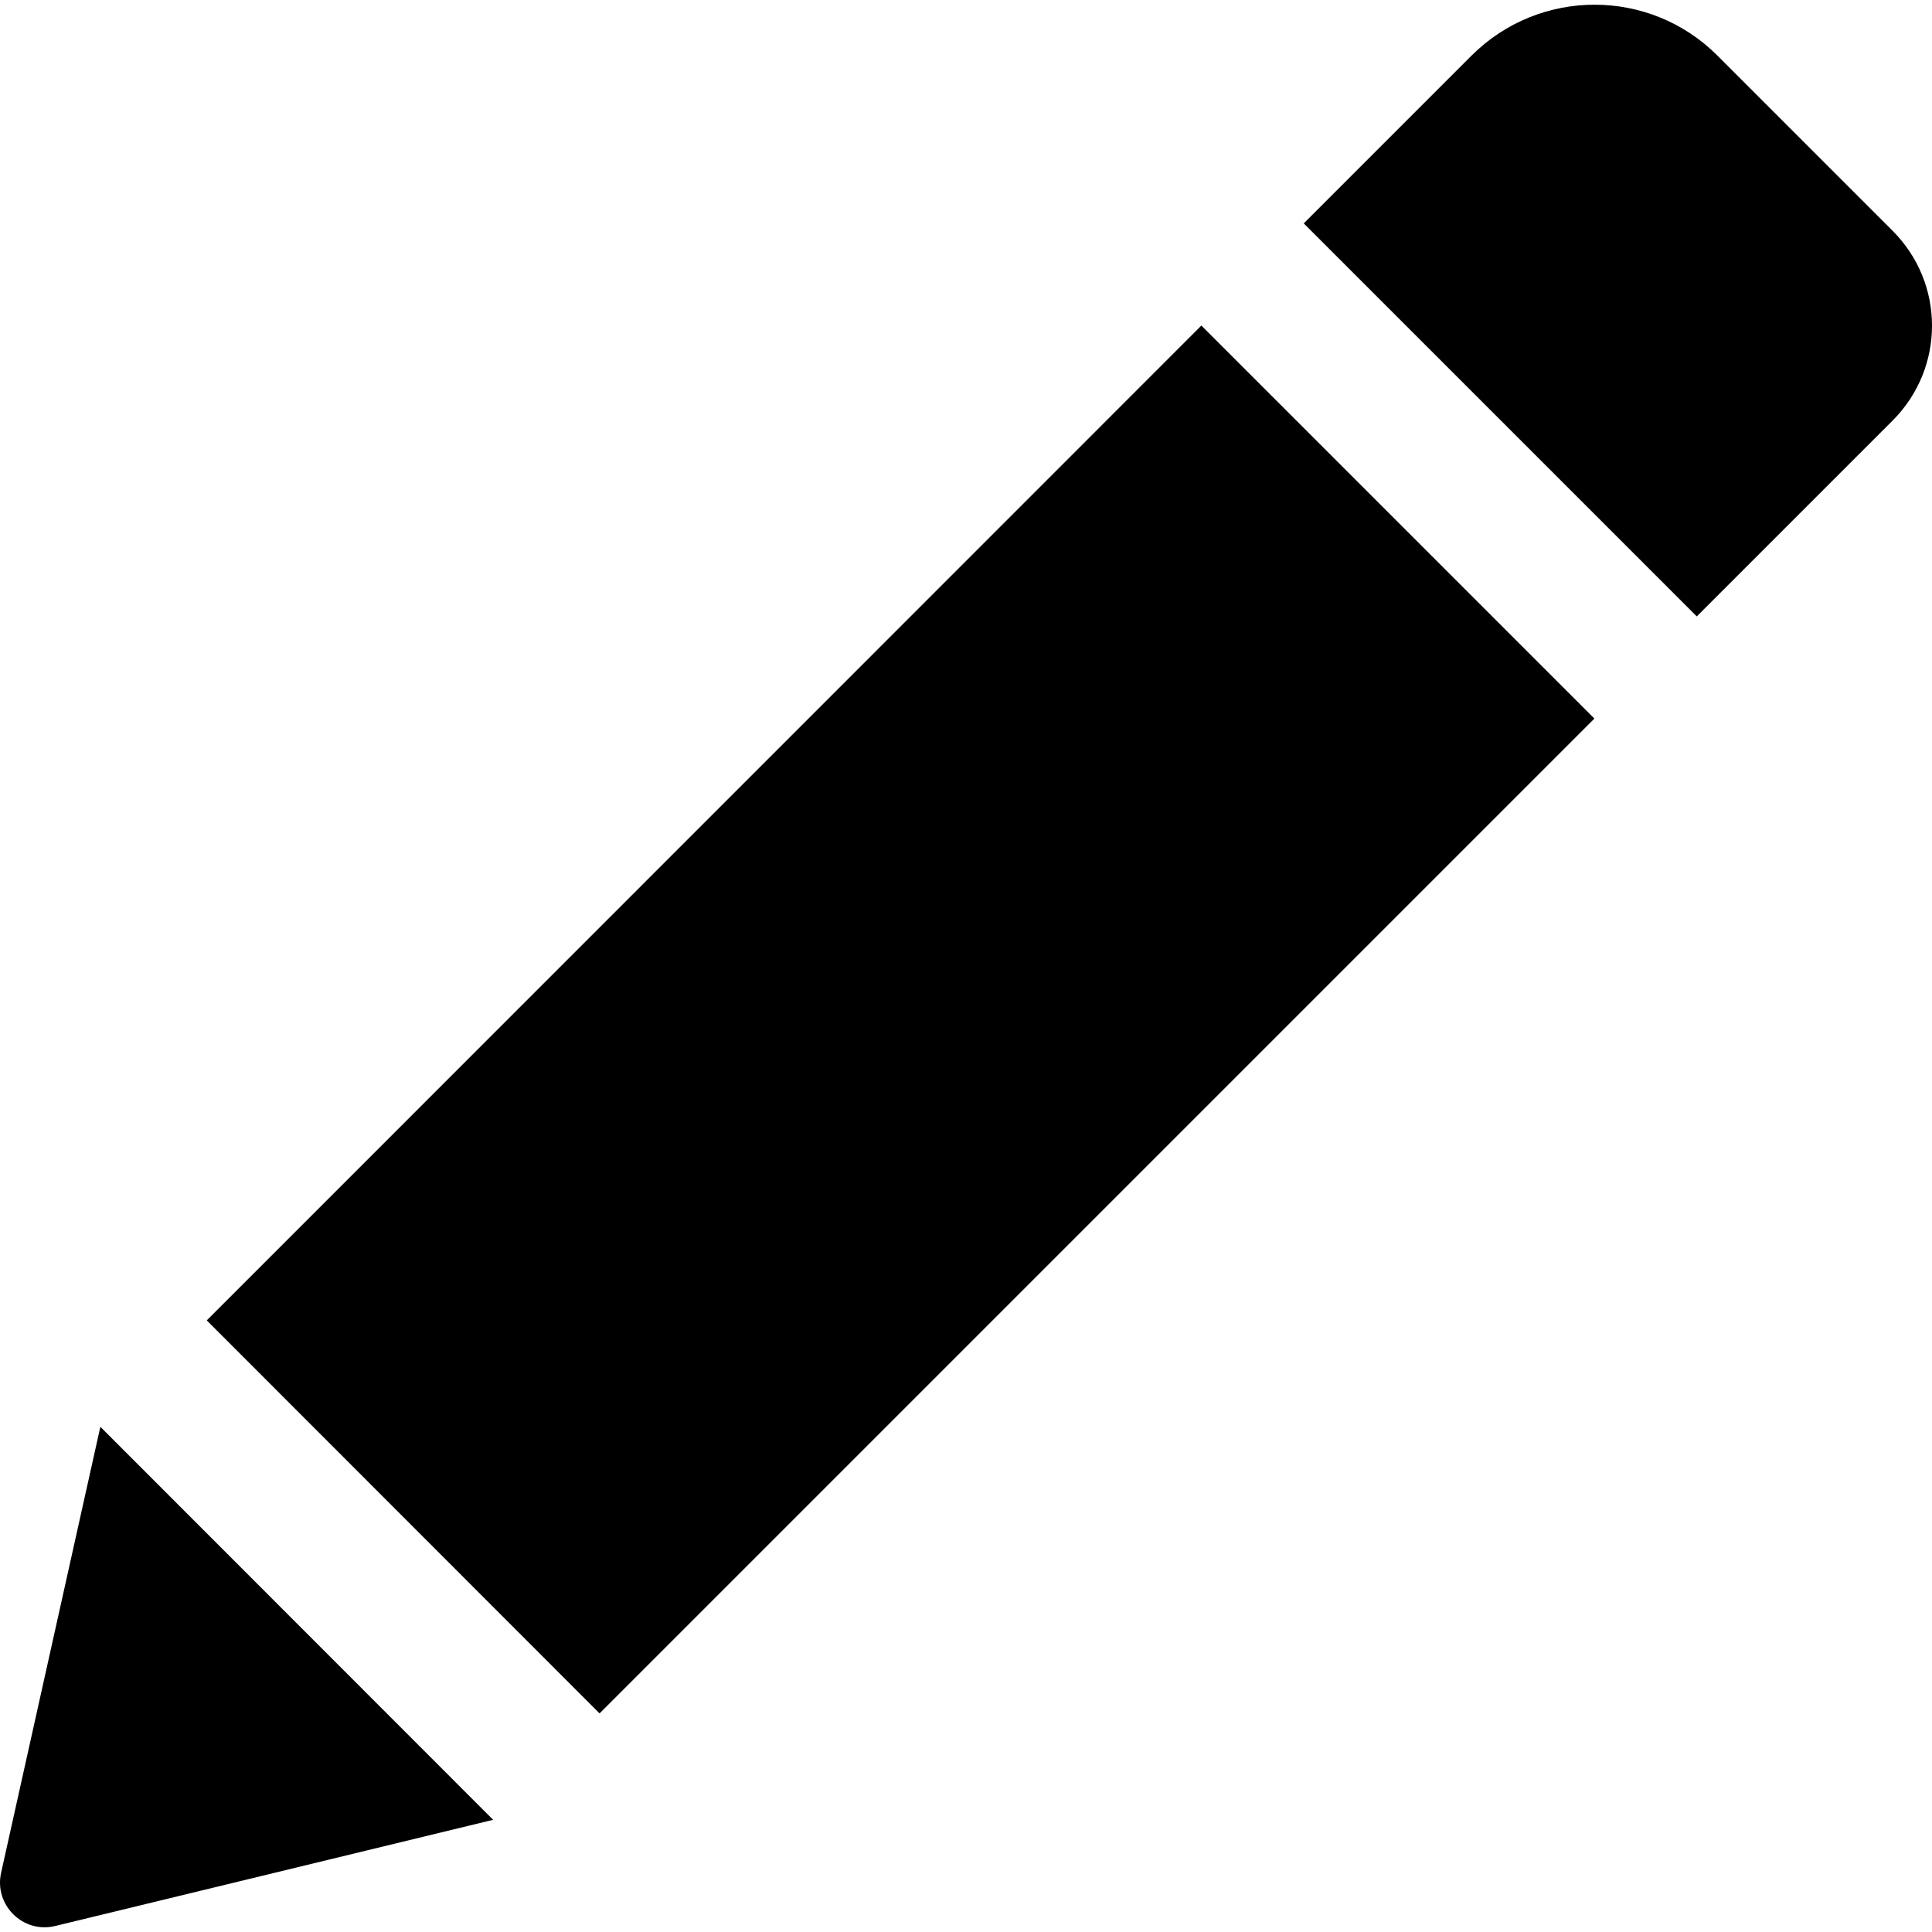
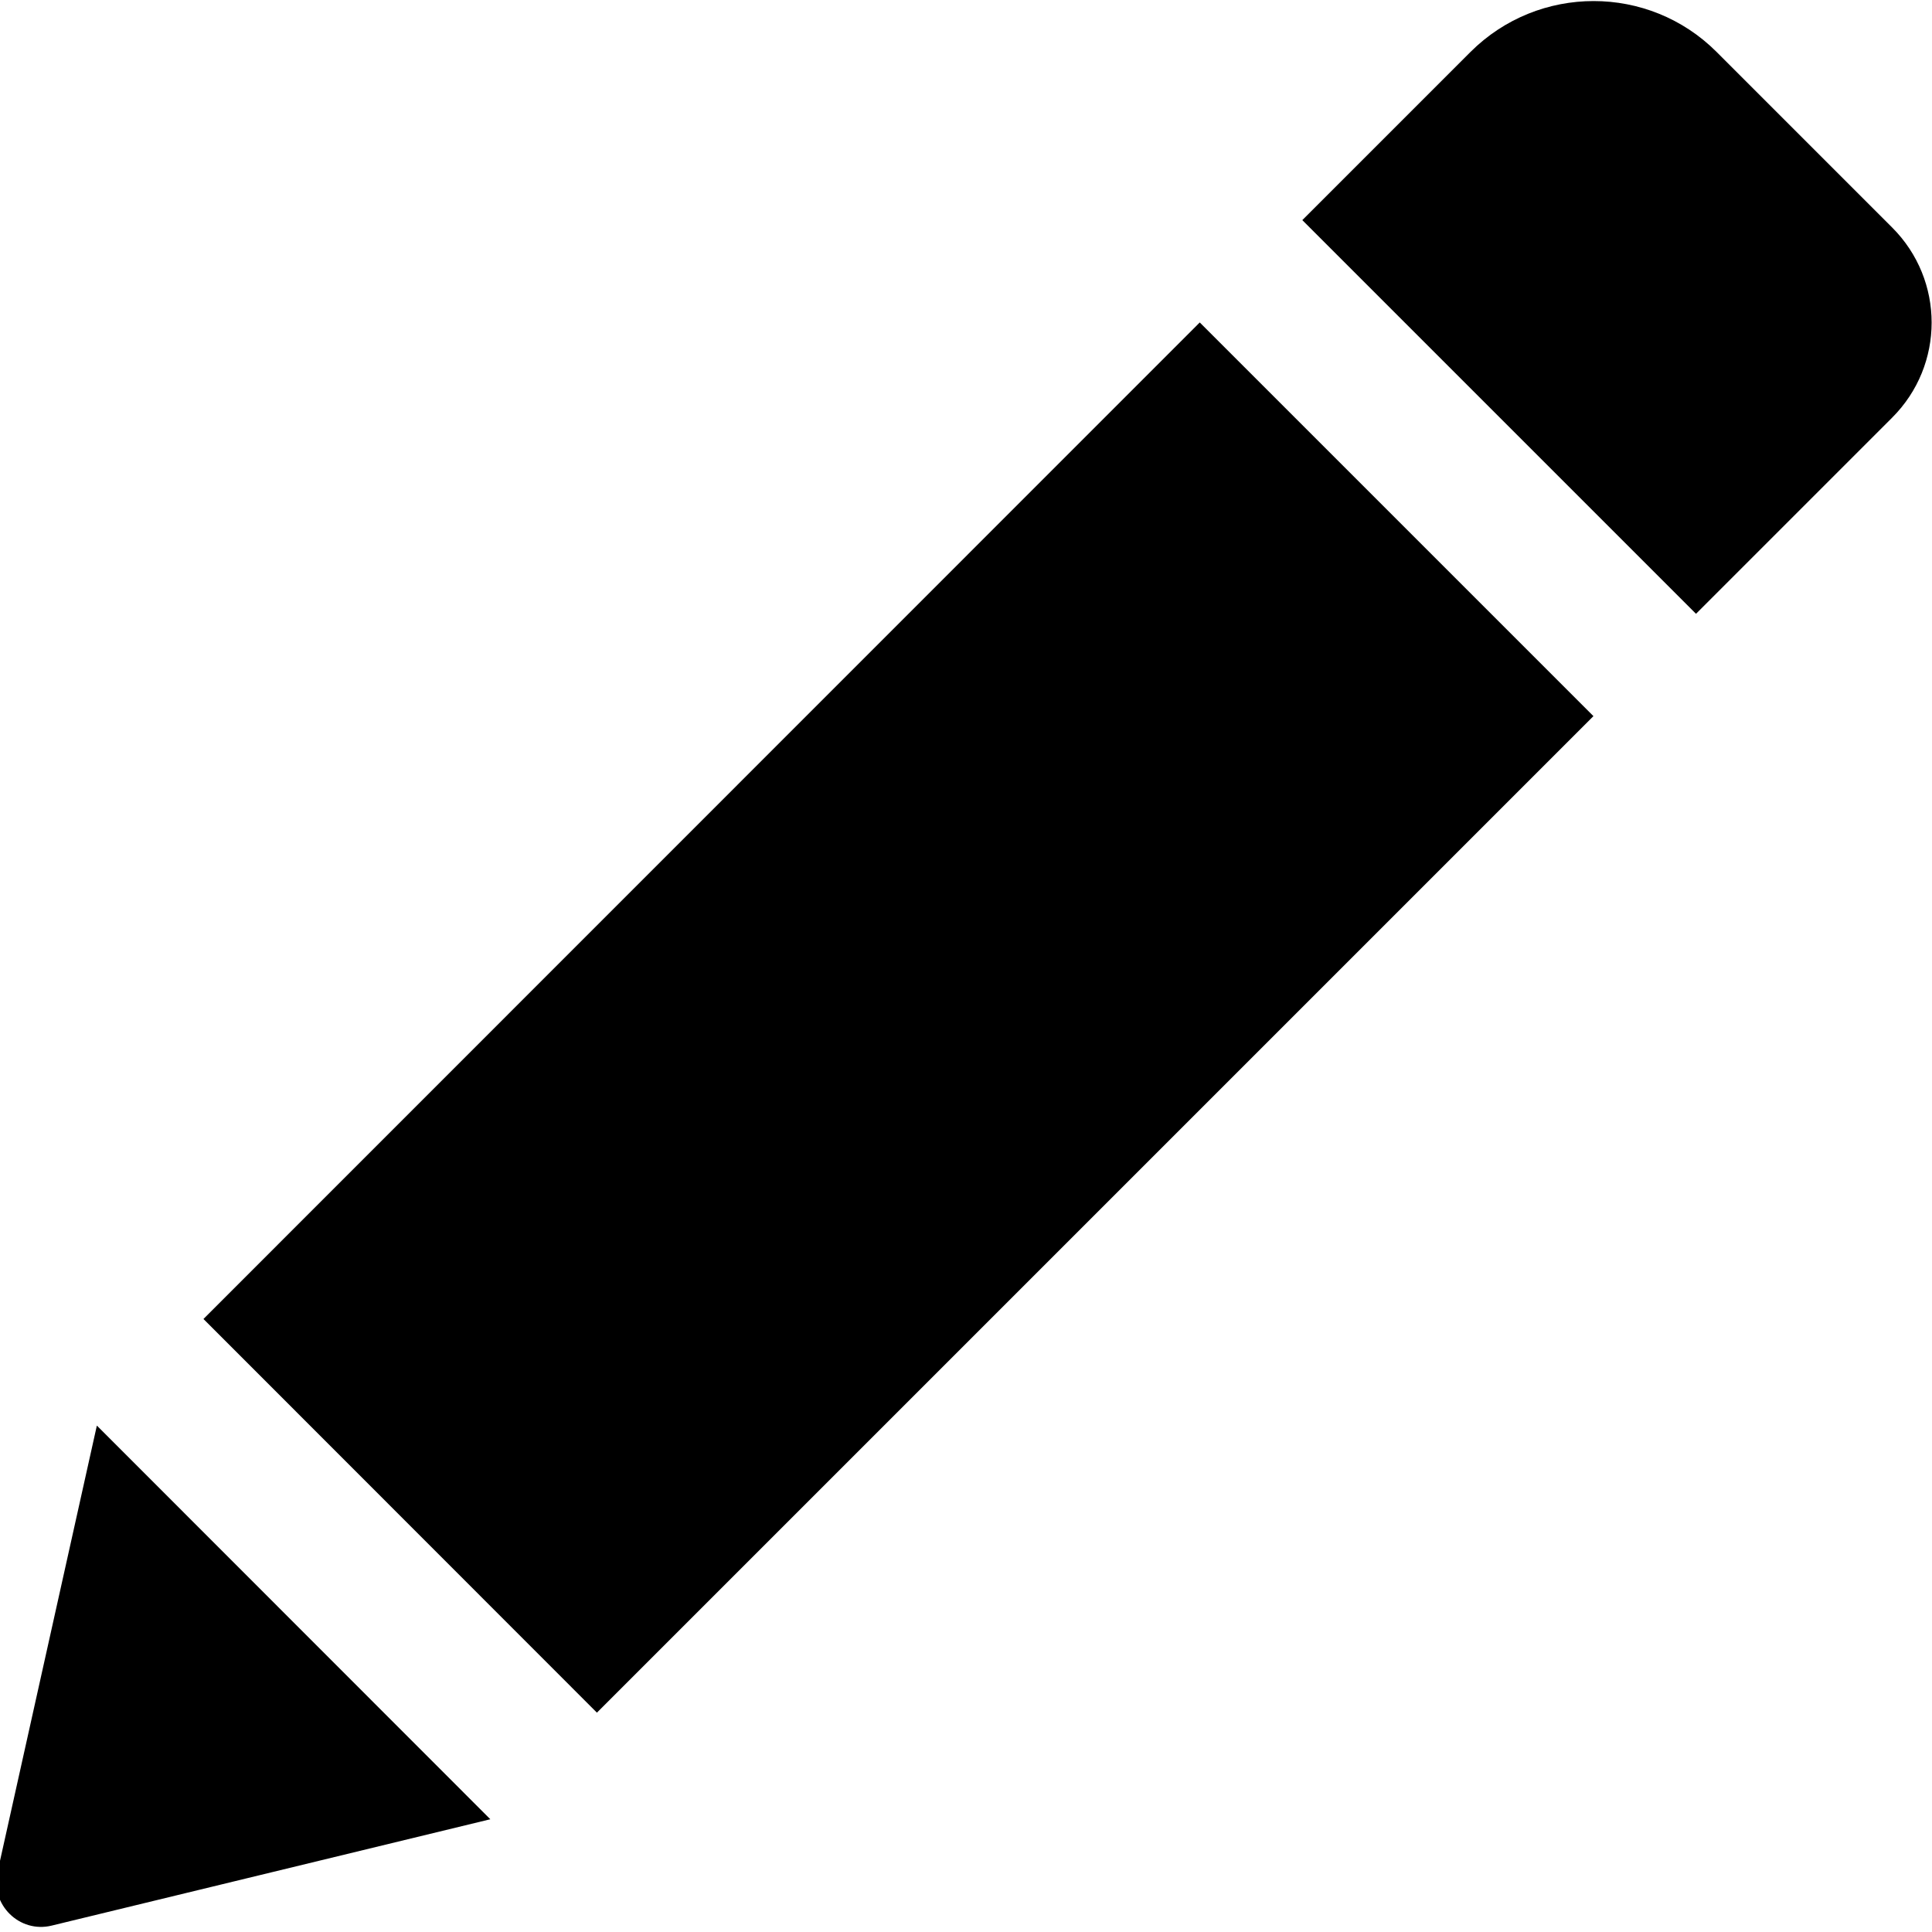
- <svg xmlns="http://www.w3.org/2000/svg" version="1.1" id="Capa_1" x="0px" y="0px" width="528.899px" height="528.899px" viewBox="0 0 528.899 528.899" style="enable-background:new 0 0 528.899 528.899;" xml:space="preserve">
+ <svg xmlns="http://www.w3.org/2000/svg" version="1.1" id="Capa_1" x="0px" y="0px" width="528.899px" height="528.899px" viewBox="01 01 528 528" style="enable-background:new 0 0 528.899 528.899;" xml:space="preserve">
  <g>
    <path d="M328.883,89.125l107.59,107.589l-272.34,272.34L56.604,361.465L328.883,89.125z M518.113,63.177l-47.981-47.981   c-18.543-18.543-48.653-18.543-67.259,0l-45.961,45.961l107.59,107.59l53.611-53.611   C532.495,100.753,532.495,77.559,518.113,63.177z M0.3,512.69c-1.958,8.812,5.998,16.708,14.811,14.565l119.891-29.069   L27.473,390.597L0.3,512.69z" />
  </g>
  <g>
</g>
  <g>
</g>
  <g>
</g>
  <g>
</g>
  <g>
</g>
  <g>
</g>
  <g>
</g>
  <g>
</g>
  <g>
</g>
  <g>
</g>
  <g>
</g>
  <g>
</g>
  <g>
</g>
  <g>
</g>
  <g>
</g>
</svg>
